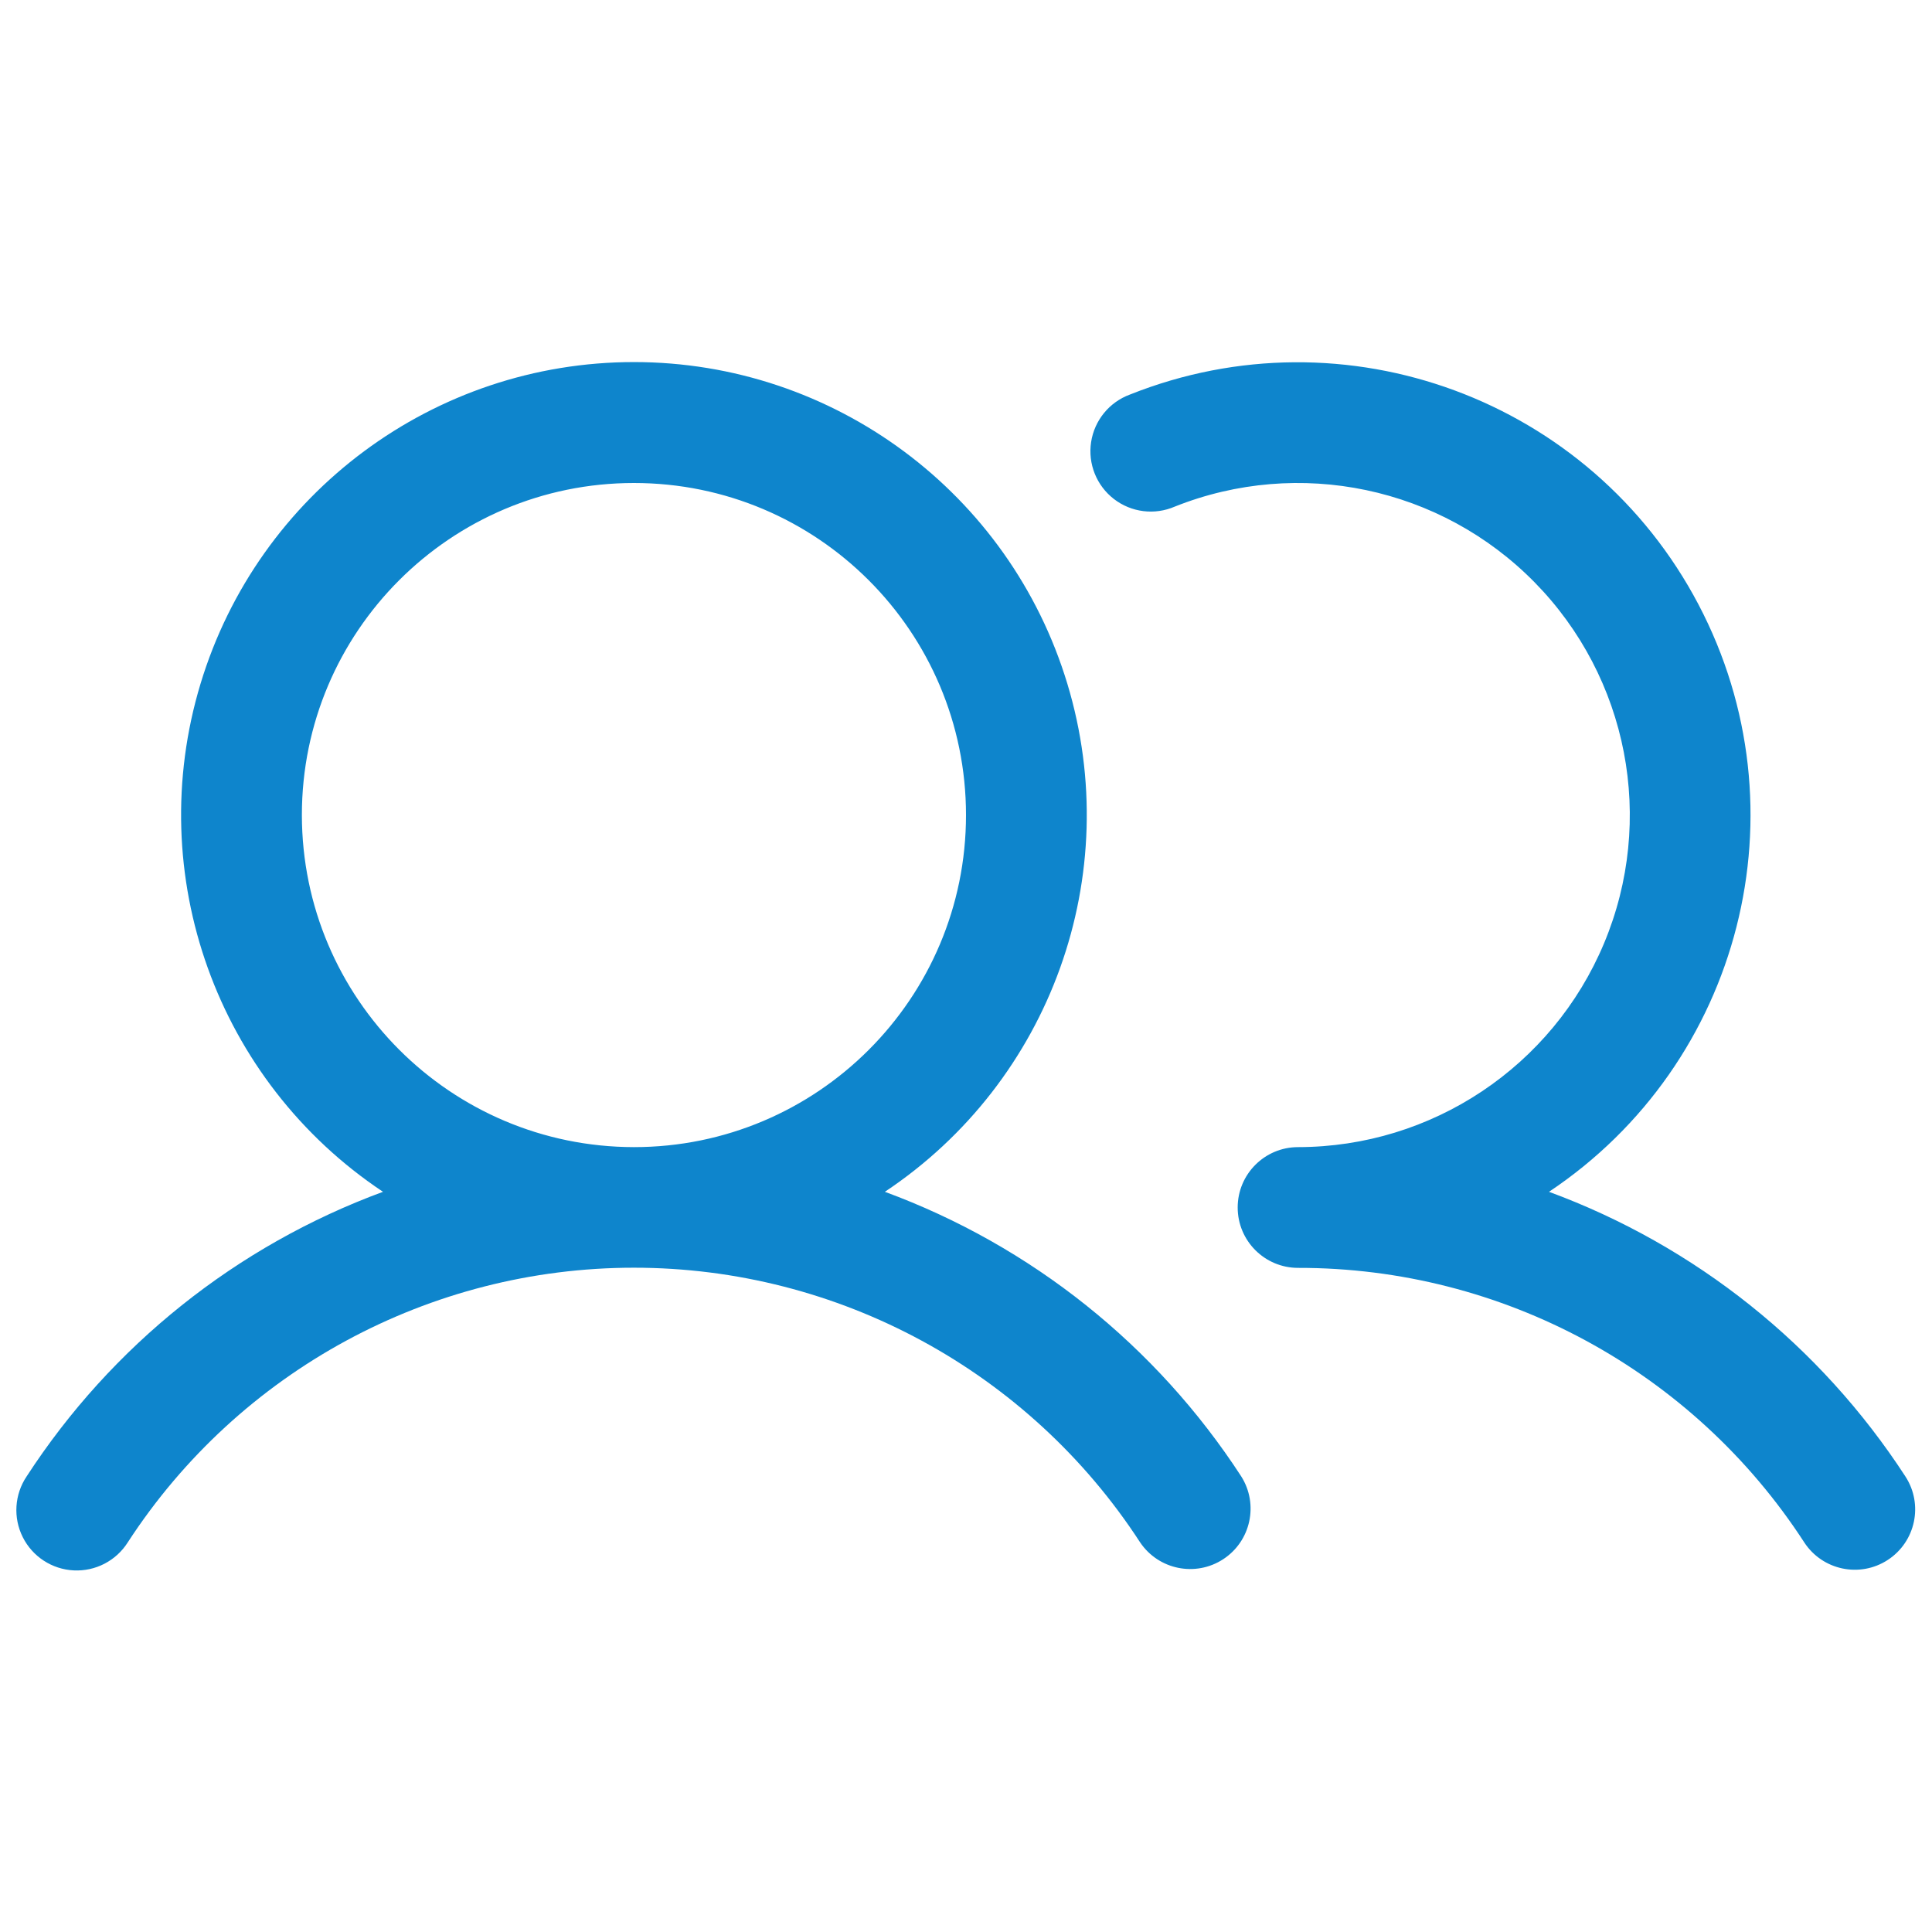
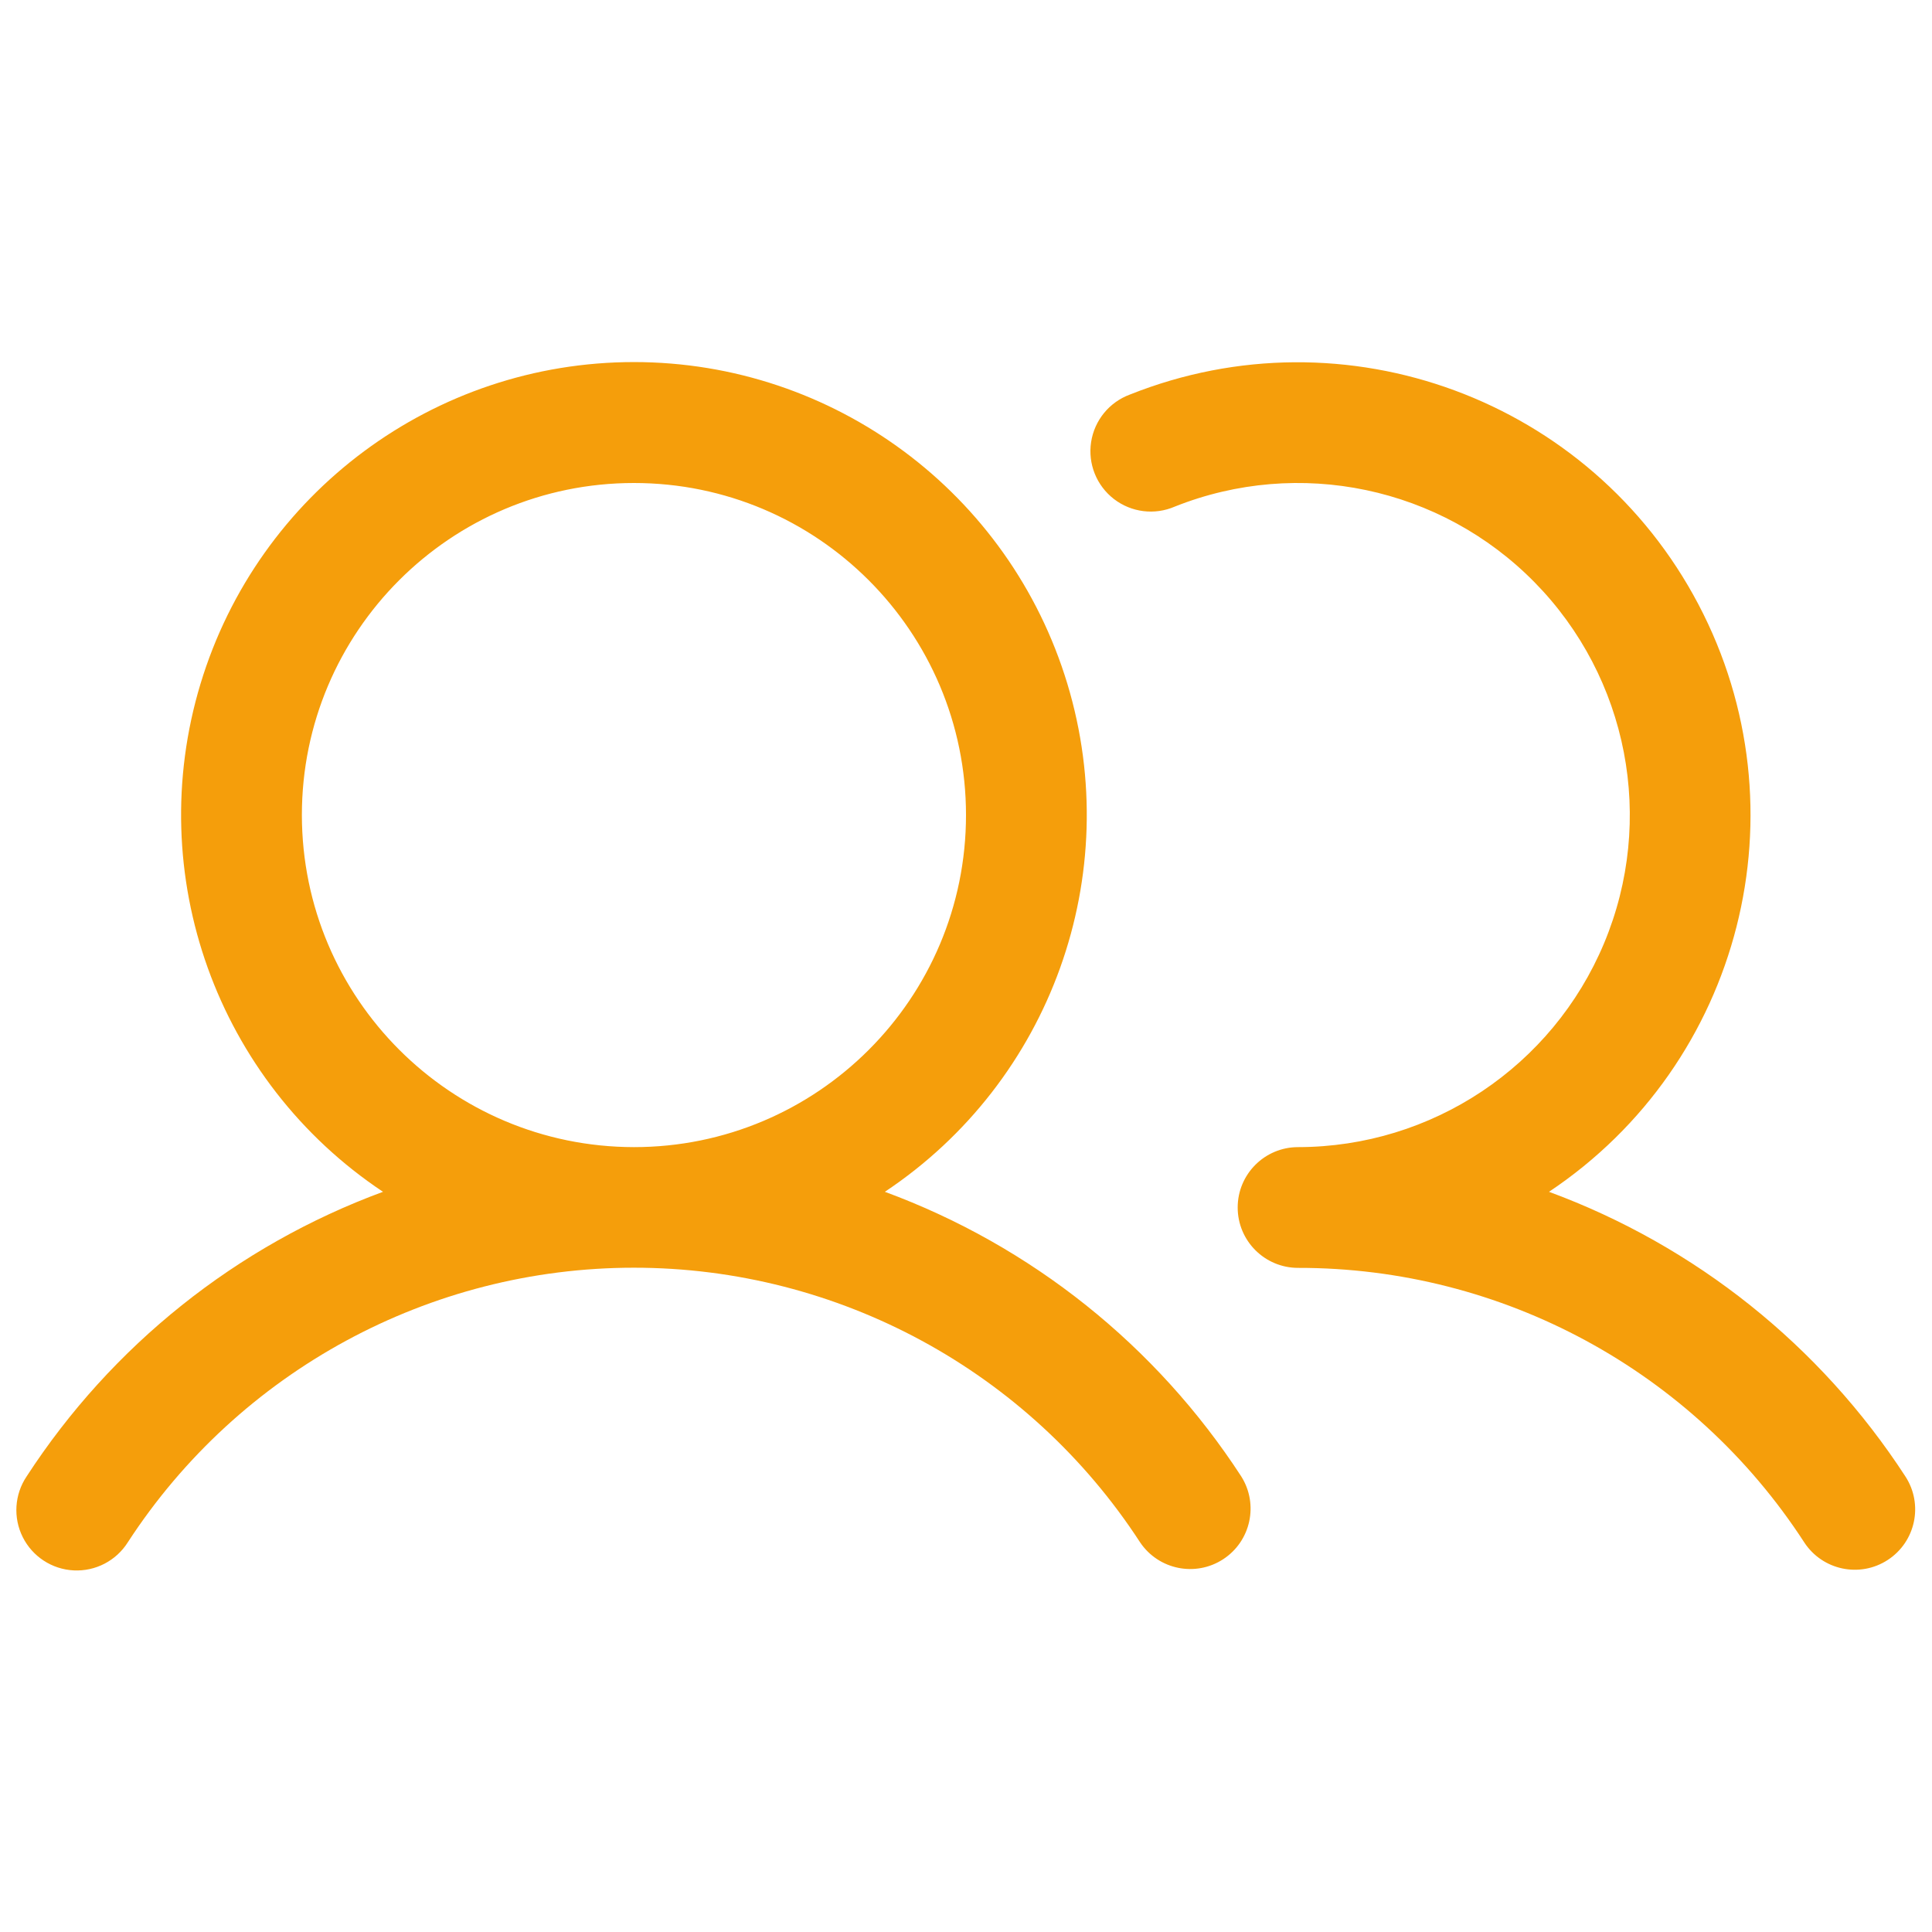
- <svg xmlns="http://www.w3.org/2000/svg" width="32" height="32" fill="#0E85CC" viewBox="0 0 256 256">
+ <svg xmlns="http://www.w3.org/2000/svg" width="32" height="32" fill="#F59E0B" viewBox="0 0 256 256">
  <path d="M117.25,157.92a60,60,0,1,0-66.5,0A95.83,95.83,0,0,0,3.53,195.63a8,8,0,1,0,13.4,8.74,80,80,0,0,1,134.14,0,8,8,0,0,0,13.4-8.74A95.83,95.83,0,0,0,117.25,157.92ZM40,108a44,44,0,1,1,44,44A44.05,44.05,0,0,1,40,108Zm210.14,98.7a8,8,0,0,1-11.07-2.33A79.83,79.83,0,0,0,172,168a8,8,0,0,1,0-16,44,44,0,1,0-16.34-84.87,8,8,0,1,1-5.94-14.85,60,60,0,0,1,55.53,105.64,95.83,95.83,0,0,1,47.22,37.71A8,8,0,0,1,250.14,206.7Z" />
</svg>
